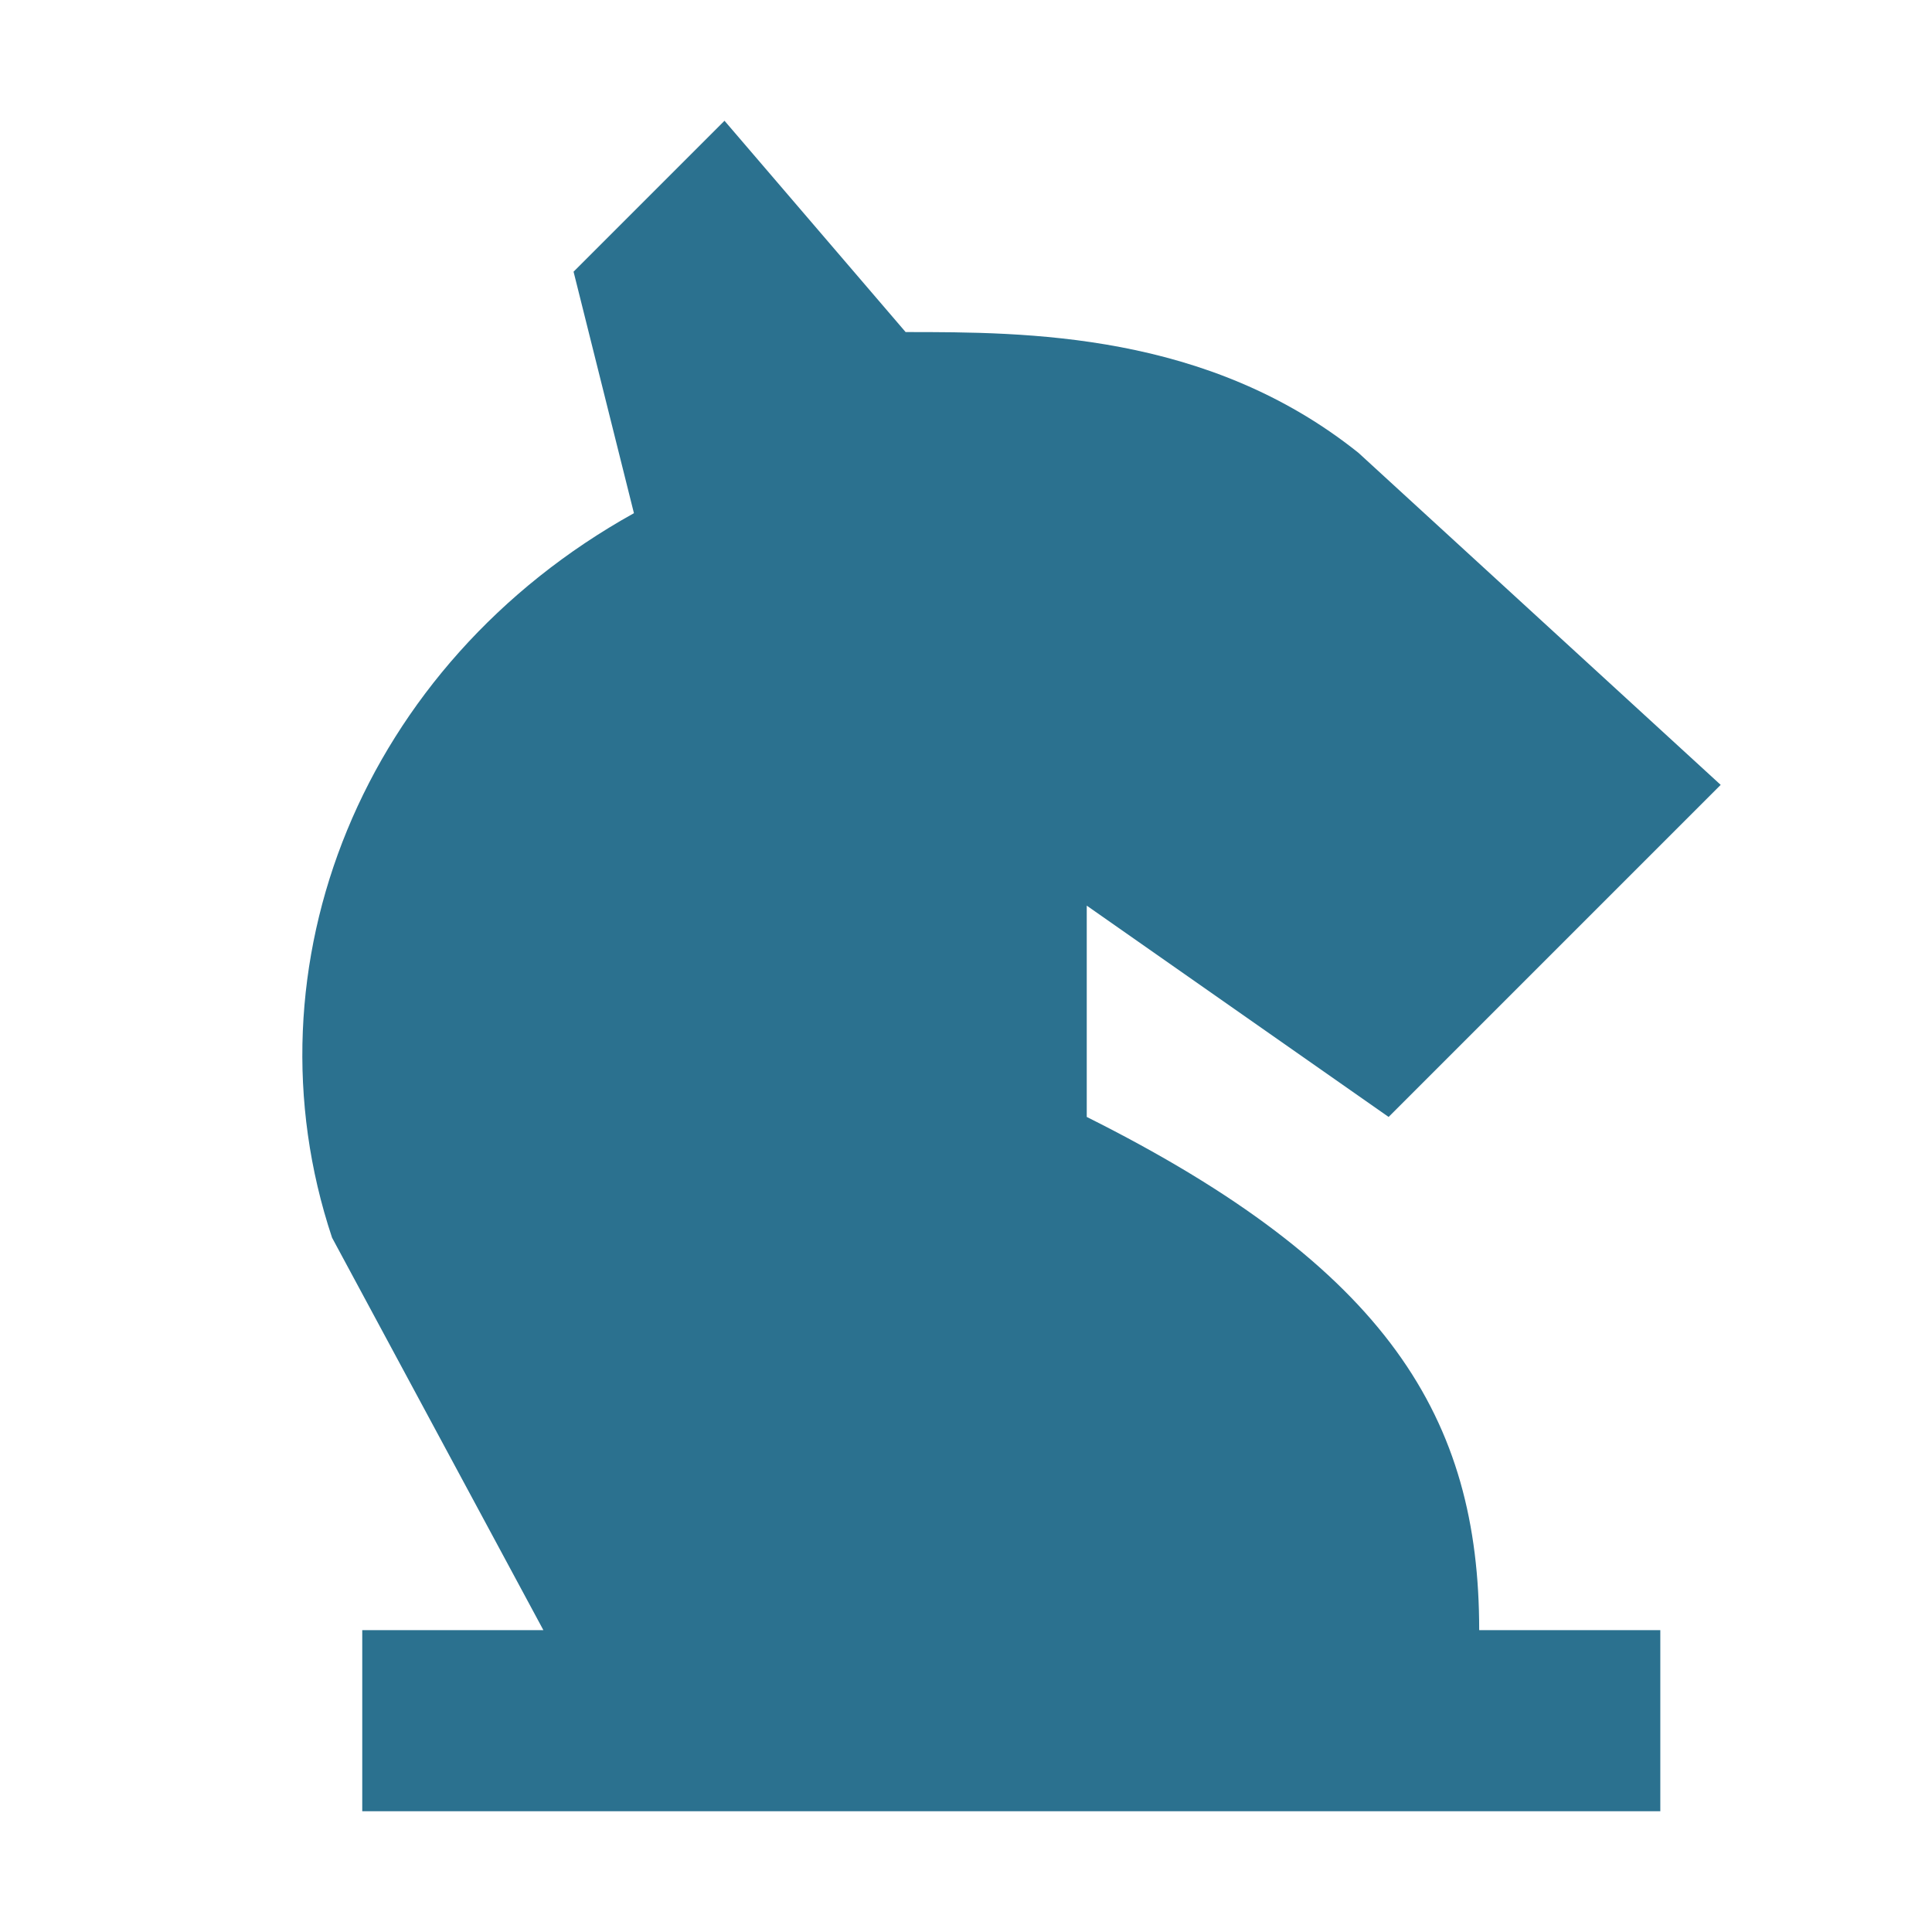
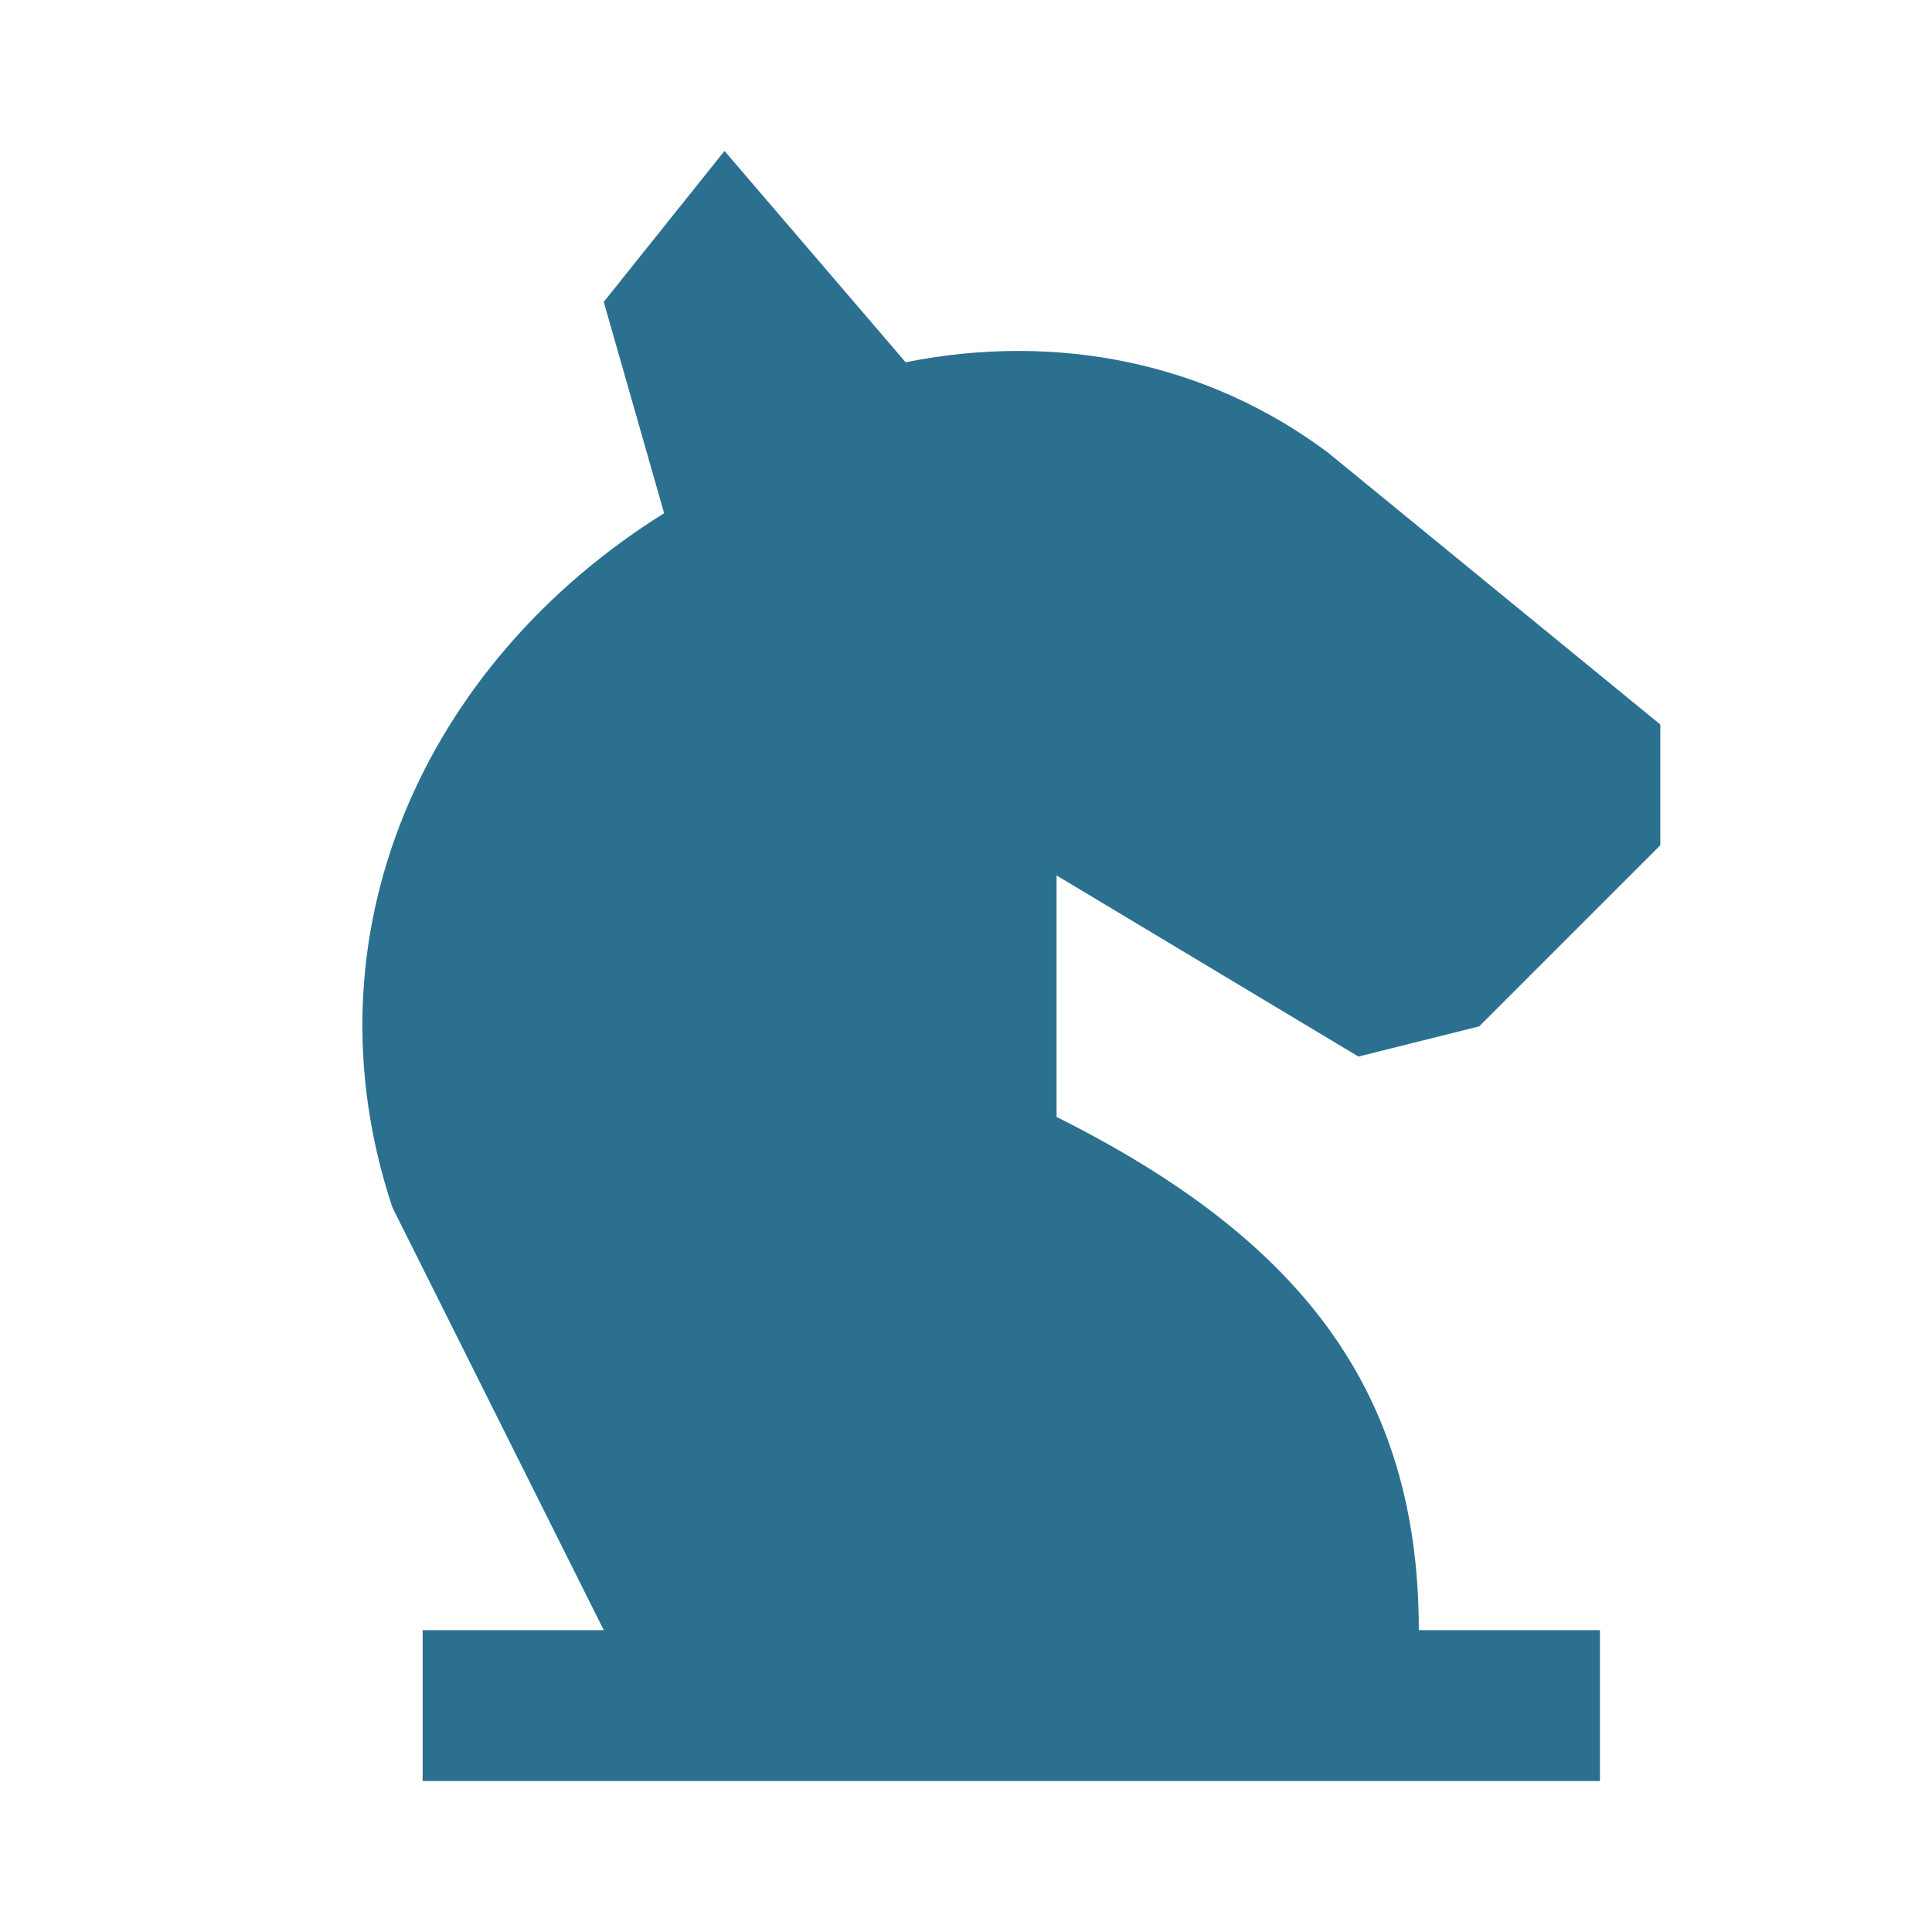
<svg xmlns="http://www.w3.org/2000/svg" viewBox="0 0 64 64">
-   <path fill="#2b718f" d="M24 4 19 9 21 17C12 22 8 32 11 41L18 54H12V60H55V54H49C49 47 46 42 36 37V30L46 37 57 26 45 15C40 11 34 11 30 11Z" />
+   <path fill="#2b718f" d="M24 5 20 10 22 17C14 22 10 31 13 40L20 54H14V59H53V54H47C47 46 43 41 35 37V29L45 35 49 34 55 28V24L44 15C40 12 35 11 30 12Z" />
</svg>
